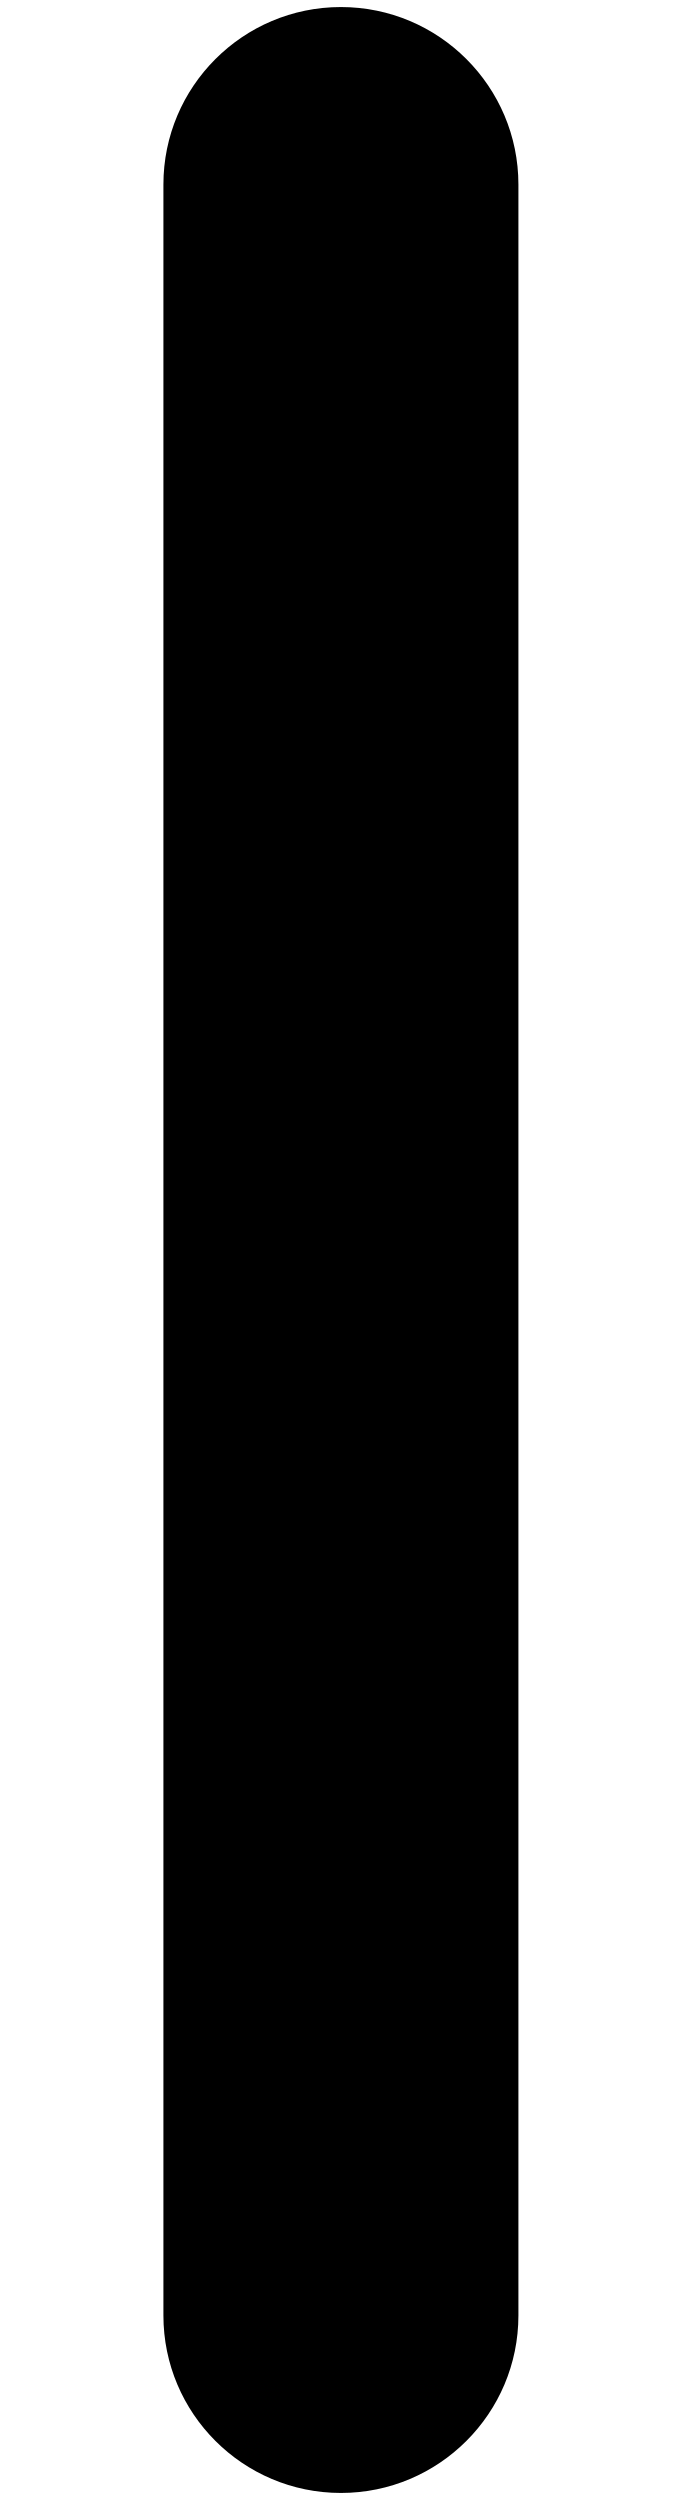
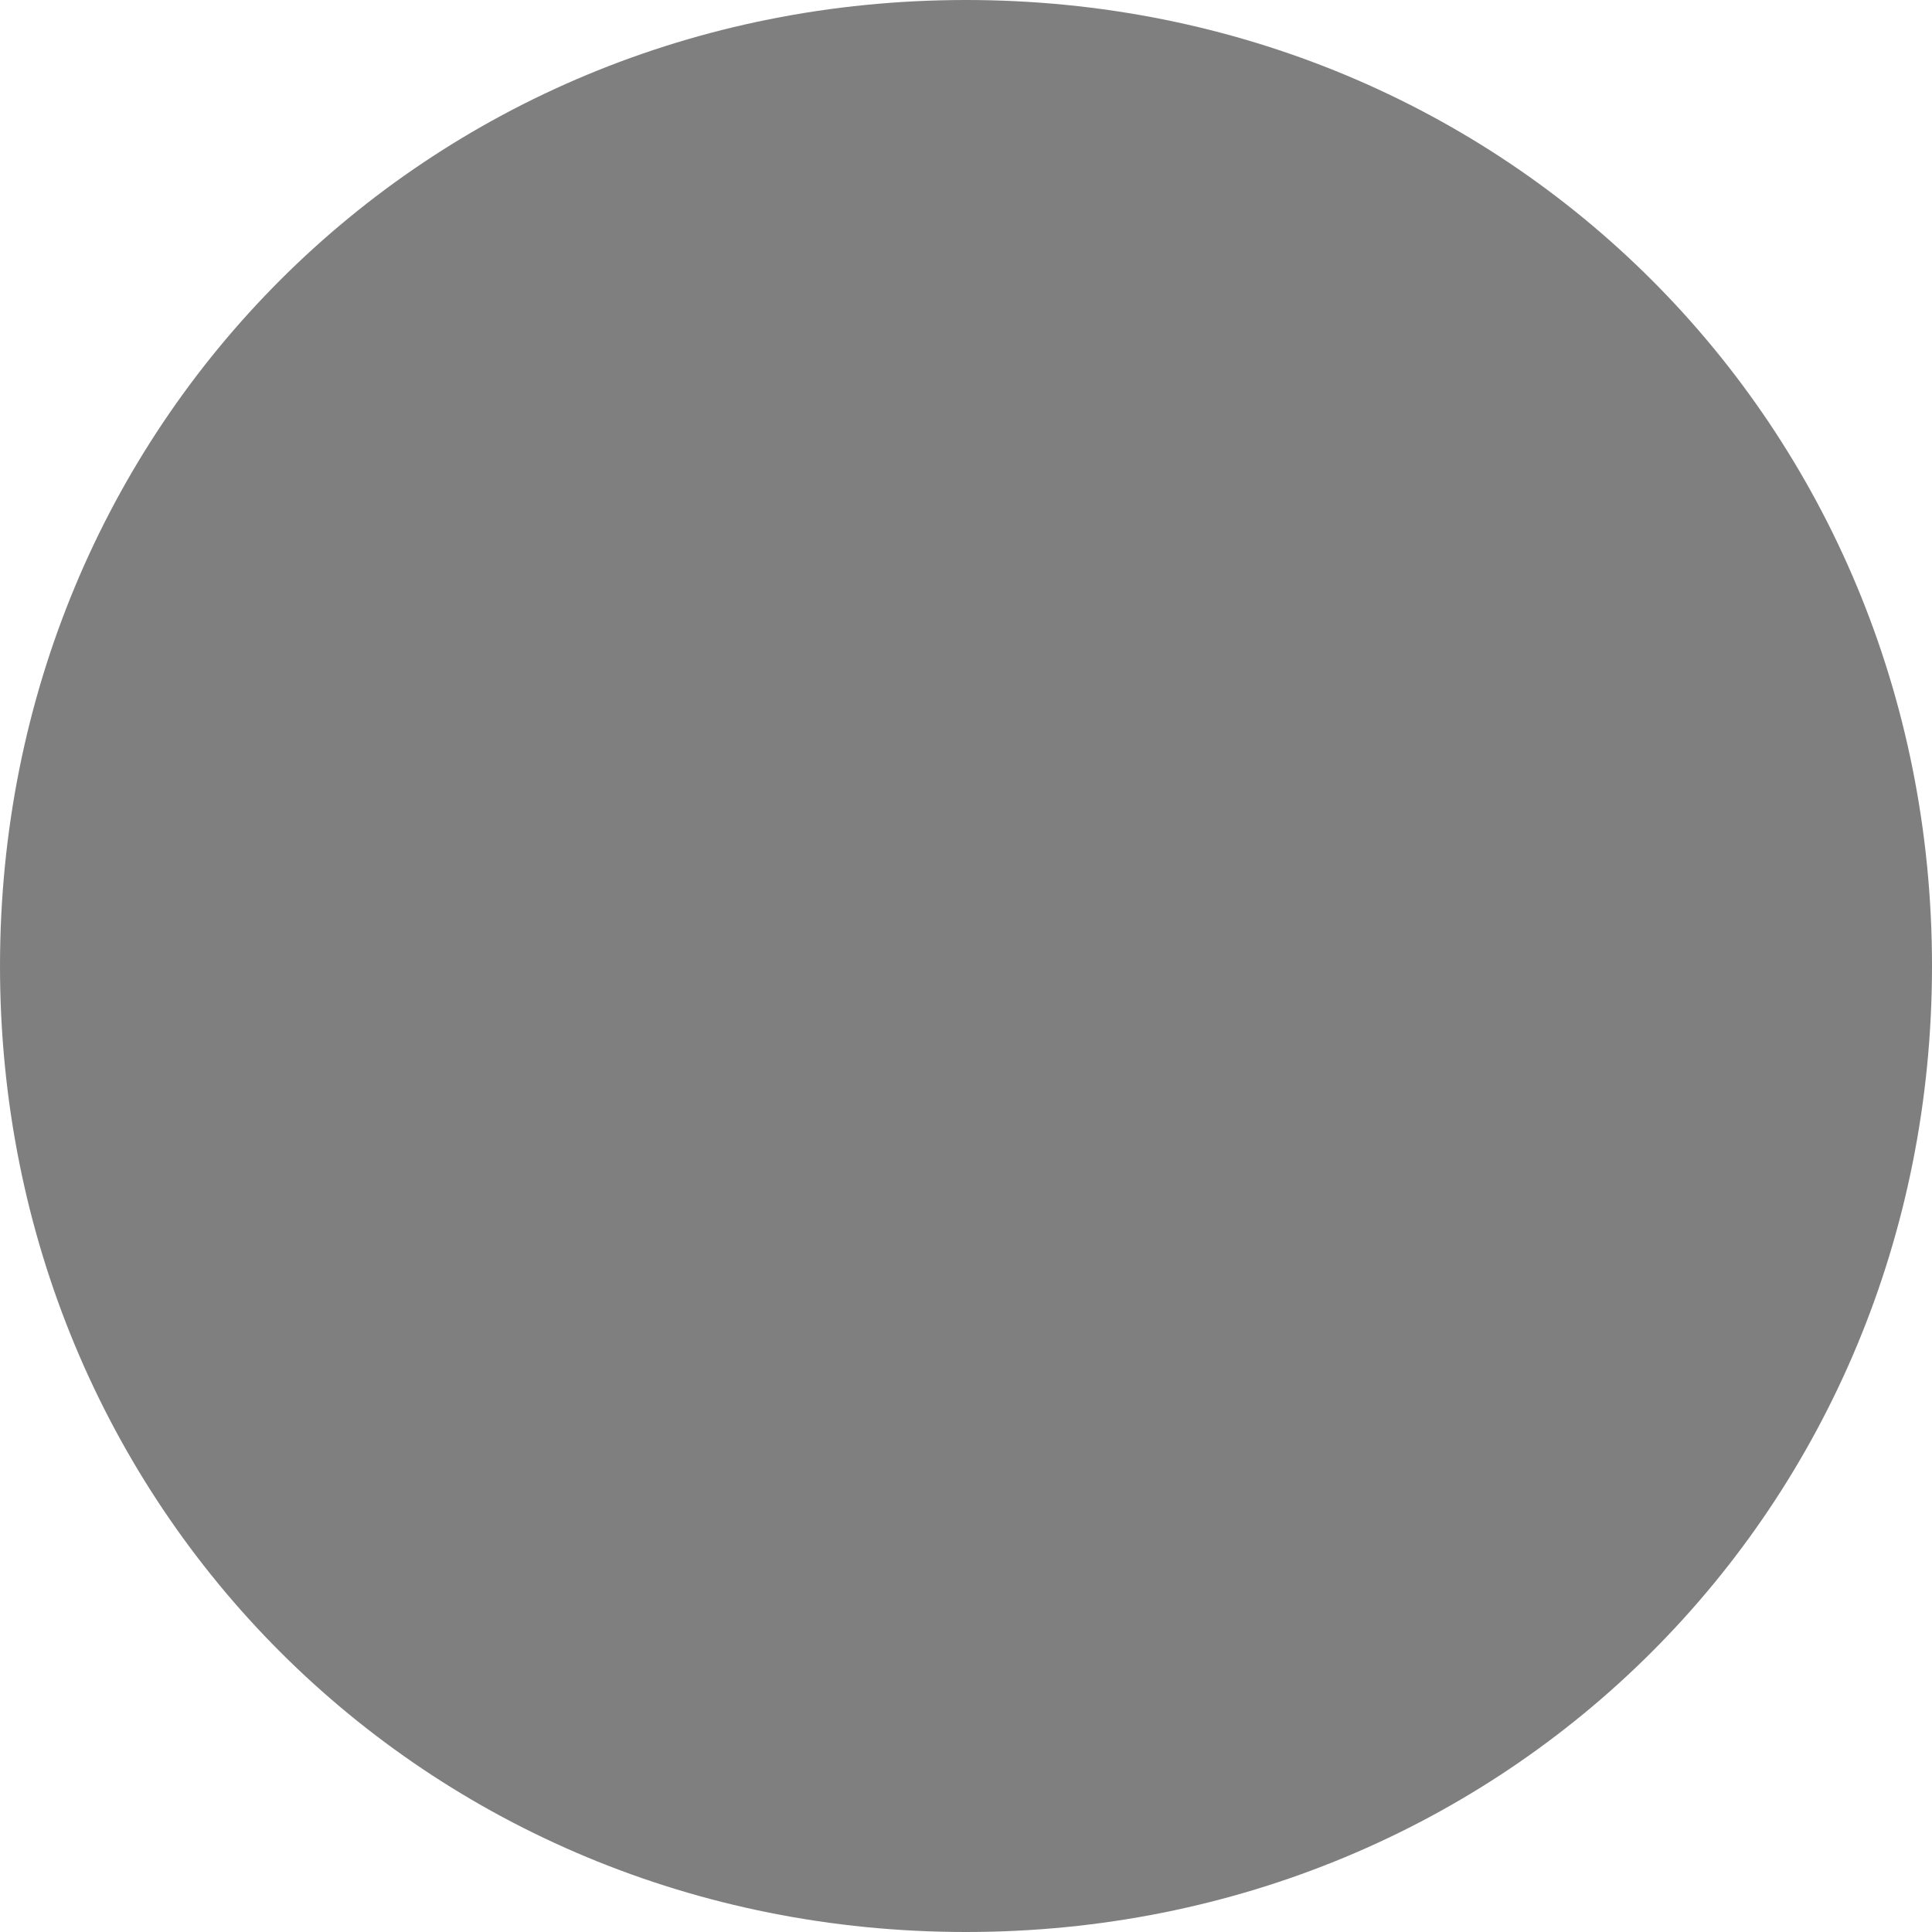
- <svg xmlns="http://www.w3.org/2000/svg" version="1.1" width="3px" height="11px">
-   <g transform="matrix(1 0 0 1 -24 -152 )">
-     <path d="M 2.281 10.188  C 2.281 10.619  1.931 10.969  1.5 10.969  C 1.069 10.969  0.719 10.619  0.719 10.188  L 0.719 0.812  C 0.719 0.381  1.069 0.031  1.5 0.031  C 1.931 0.031  2.281 0.381  2.281 0.812  L 2.281 10.188  Z " fill-rule="nonzero" fill="#000000" stroke="none" transform="matrix(1 0 0 1 24 152 )" />
+ <svg xmlns="http://www.w3.org/2000/svg" version="1.1" width="12px" height="12px">
+   <g transform="matrix(1 0 0 1 -1311 -146 )">
+     <path d="M 1317 146  C 1320.36 146  1323 148.64  1323 152  C 1323 155.36  1320.36 158  1317 158  C 1313.64 158  1311 155.36  1311 152  C 1311 148.64  1313.64 146  1317 146  Z " fill-rule="nonzero" fill="#7f7f7f" stroke="none" />
  </g>
</svg>
